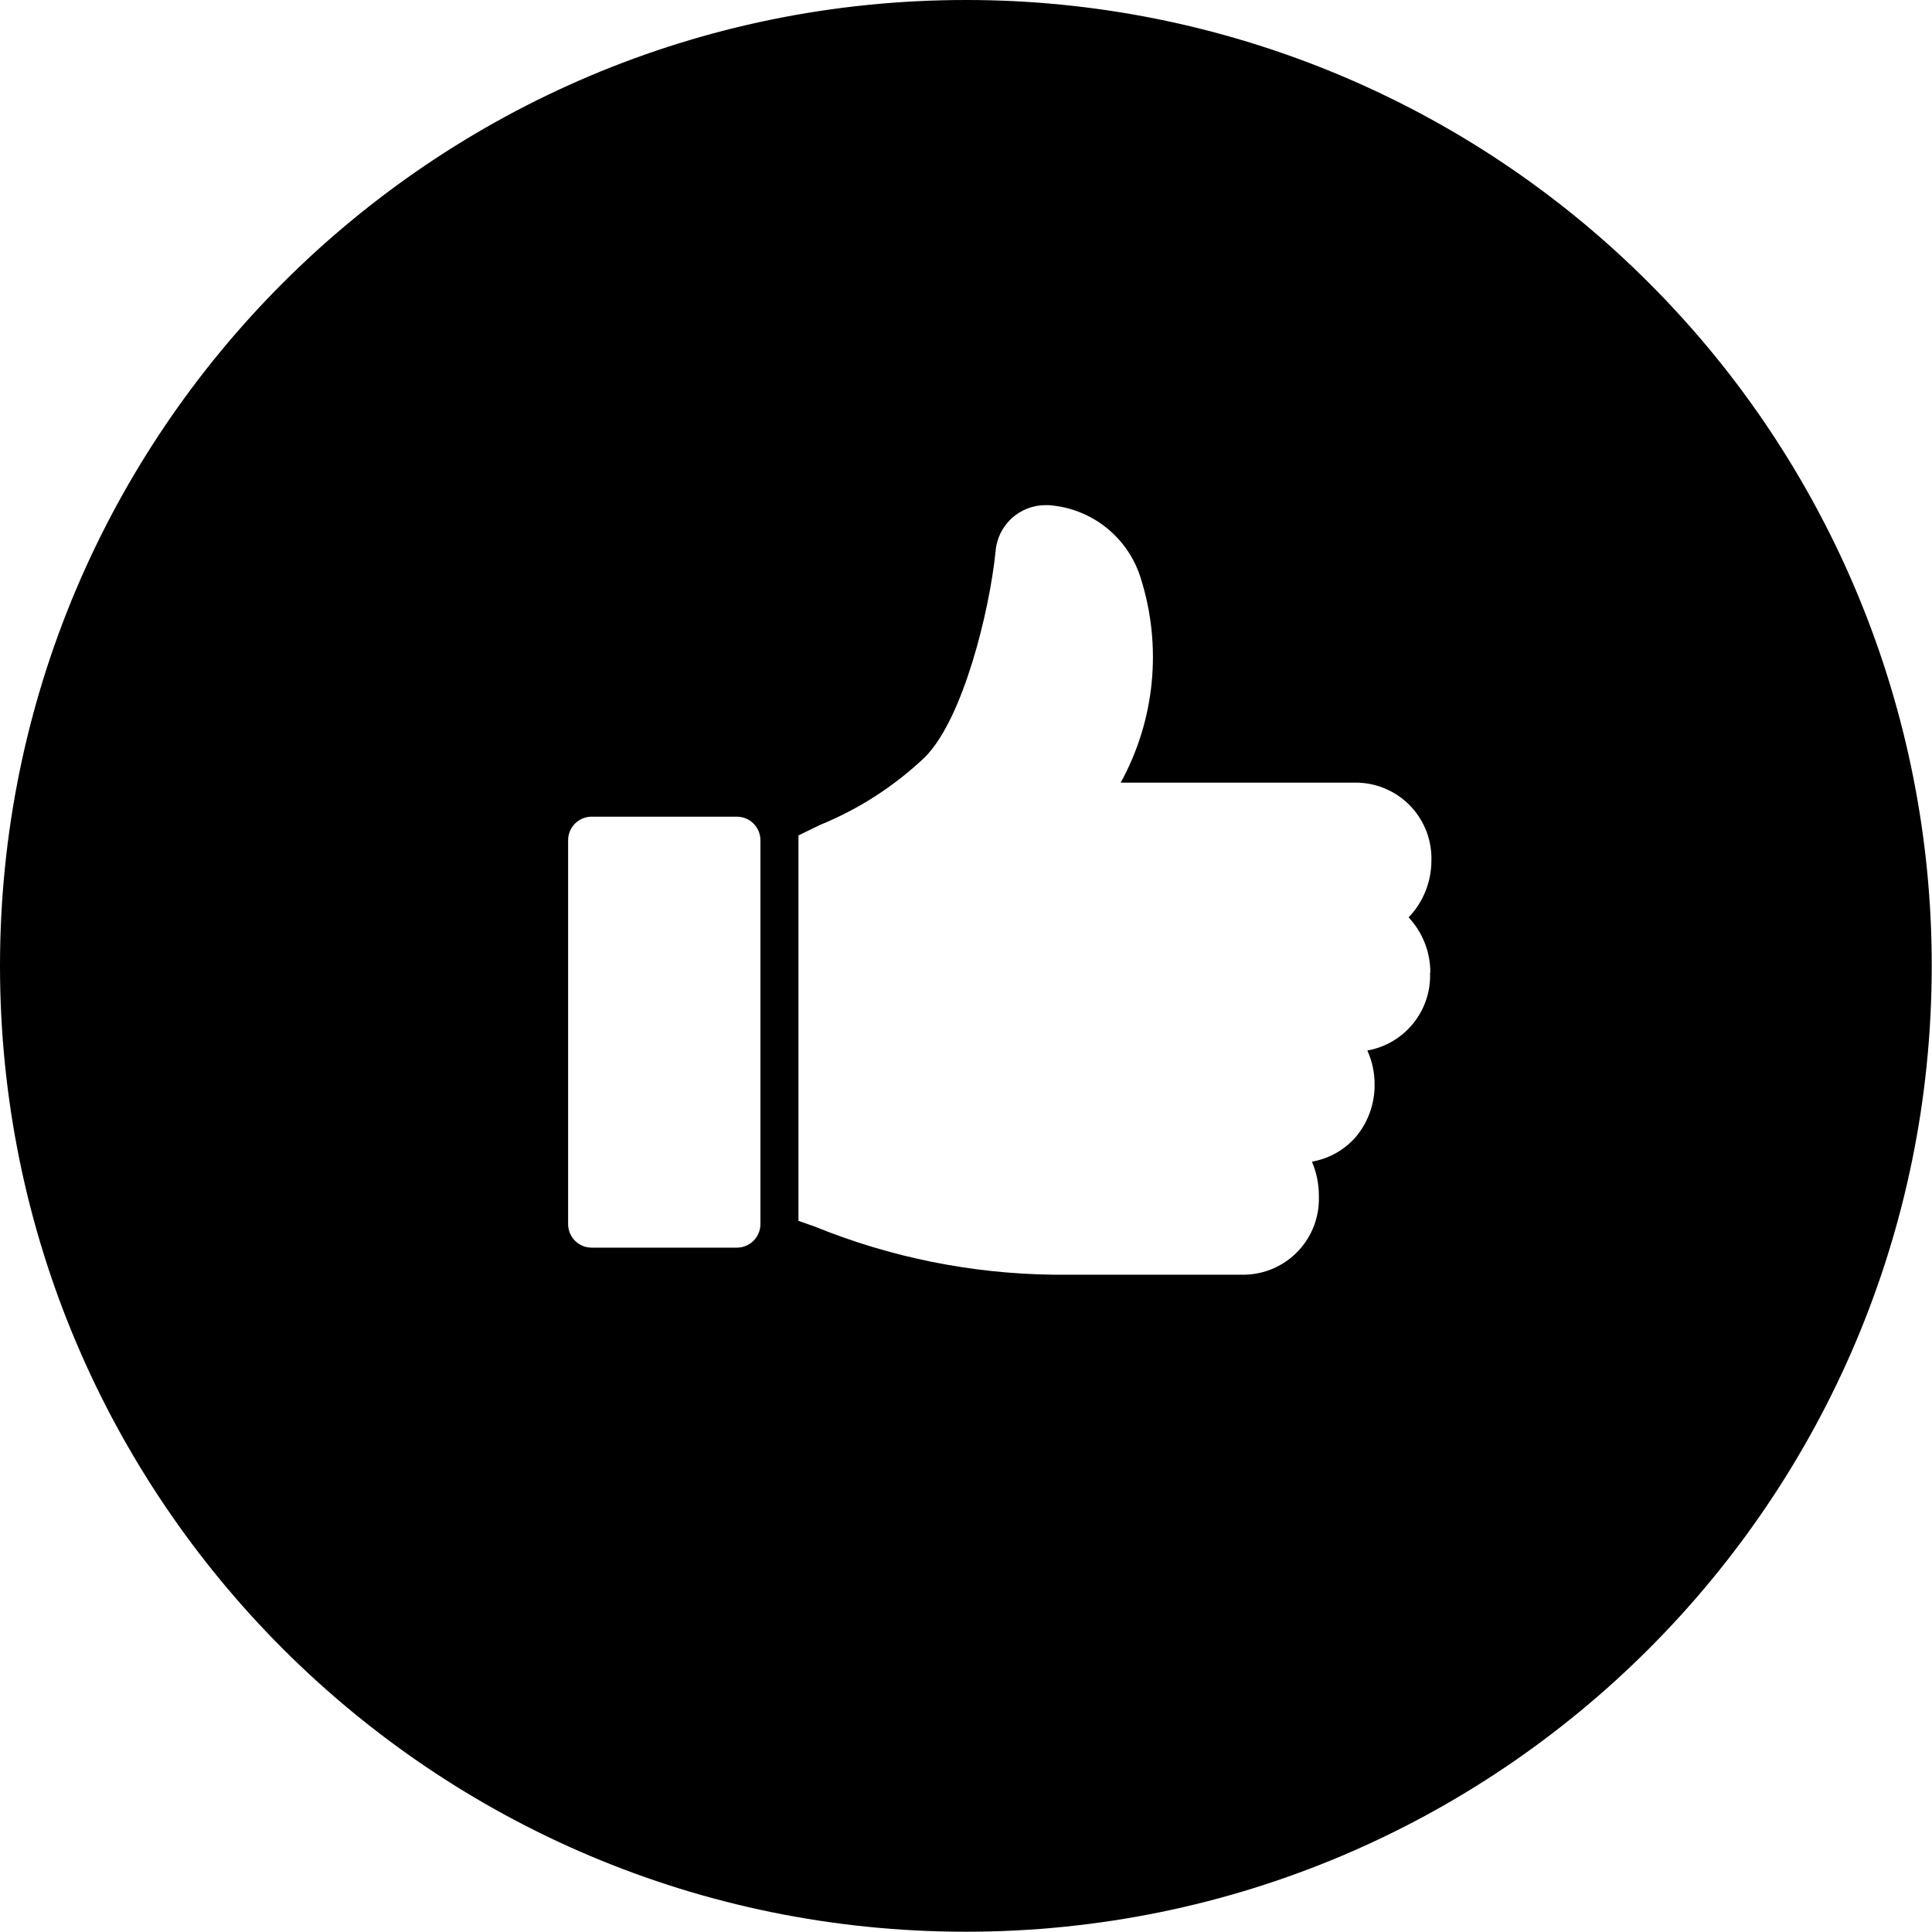
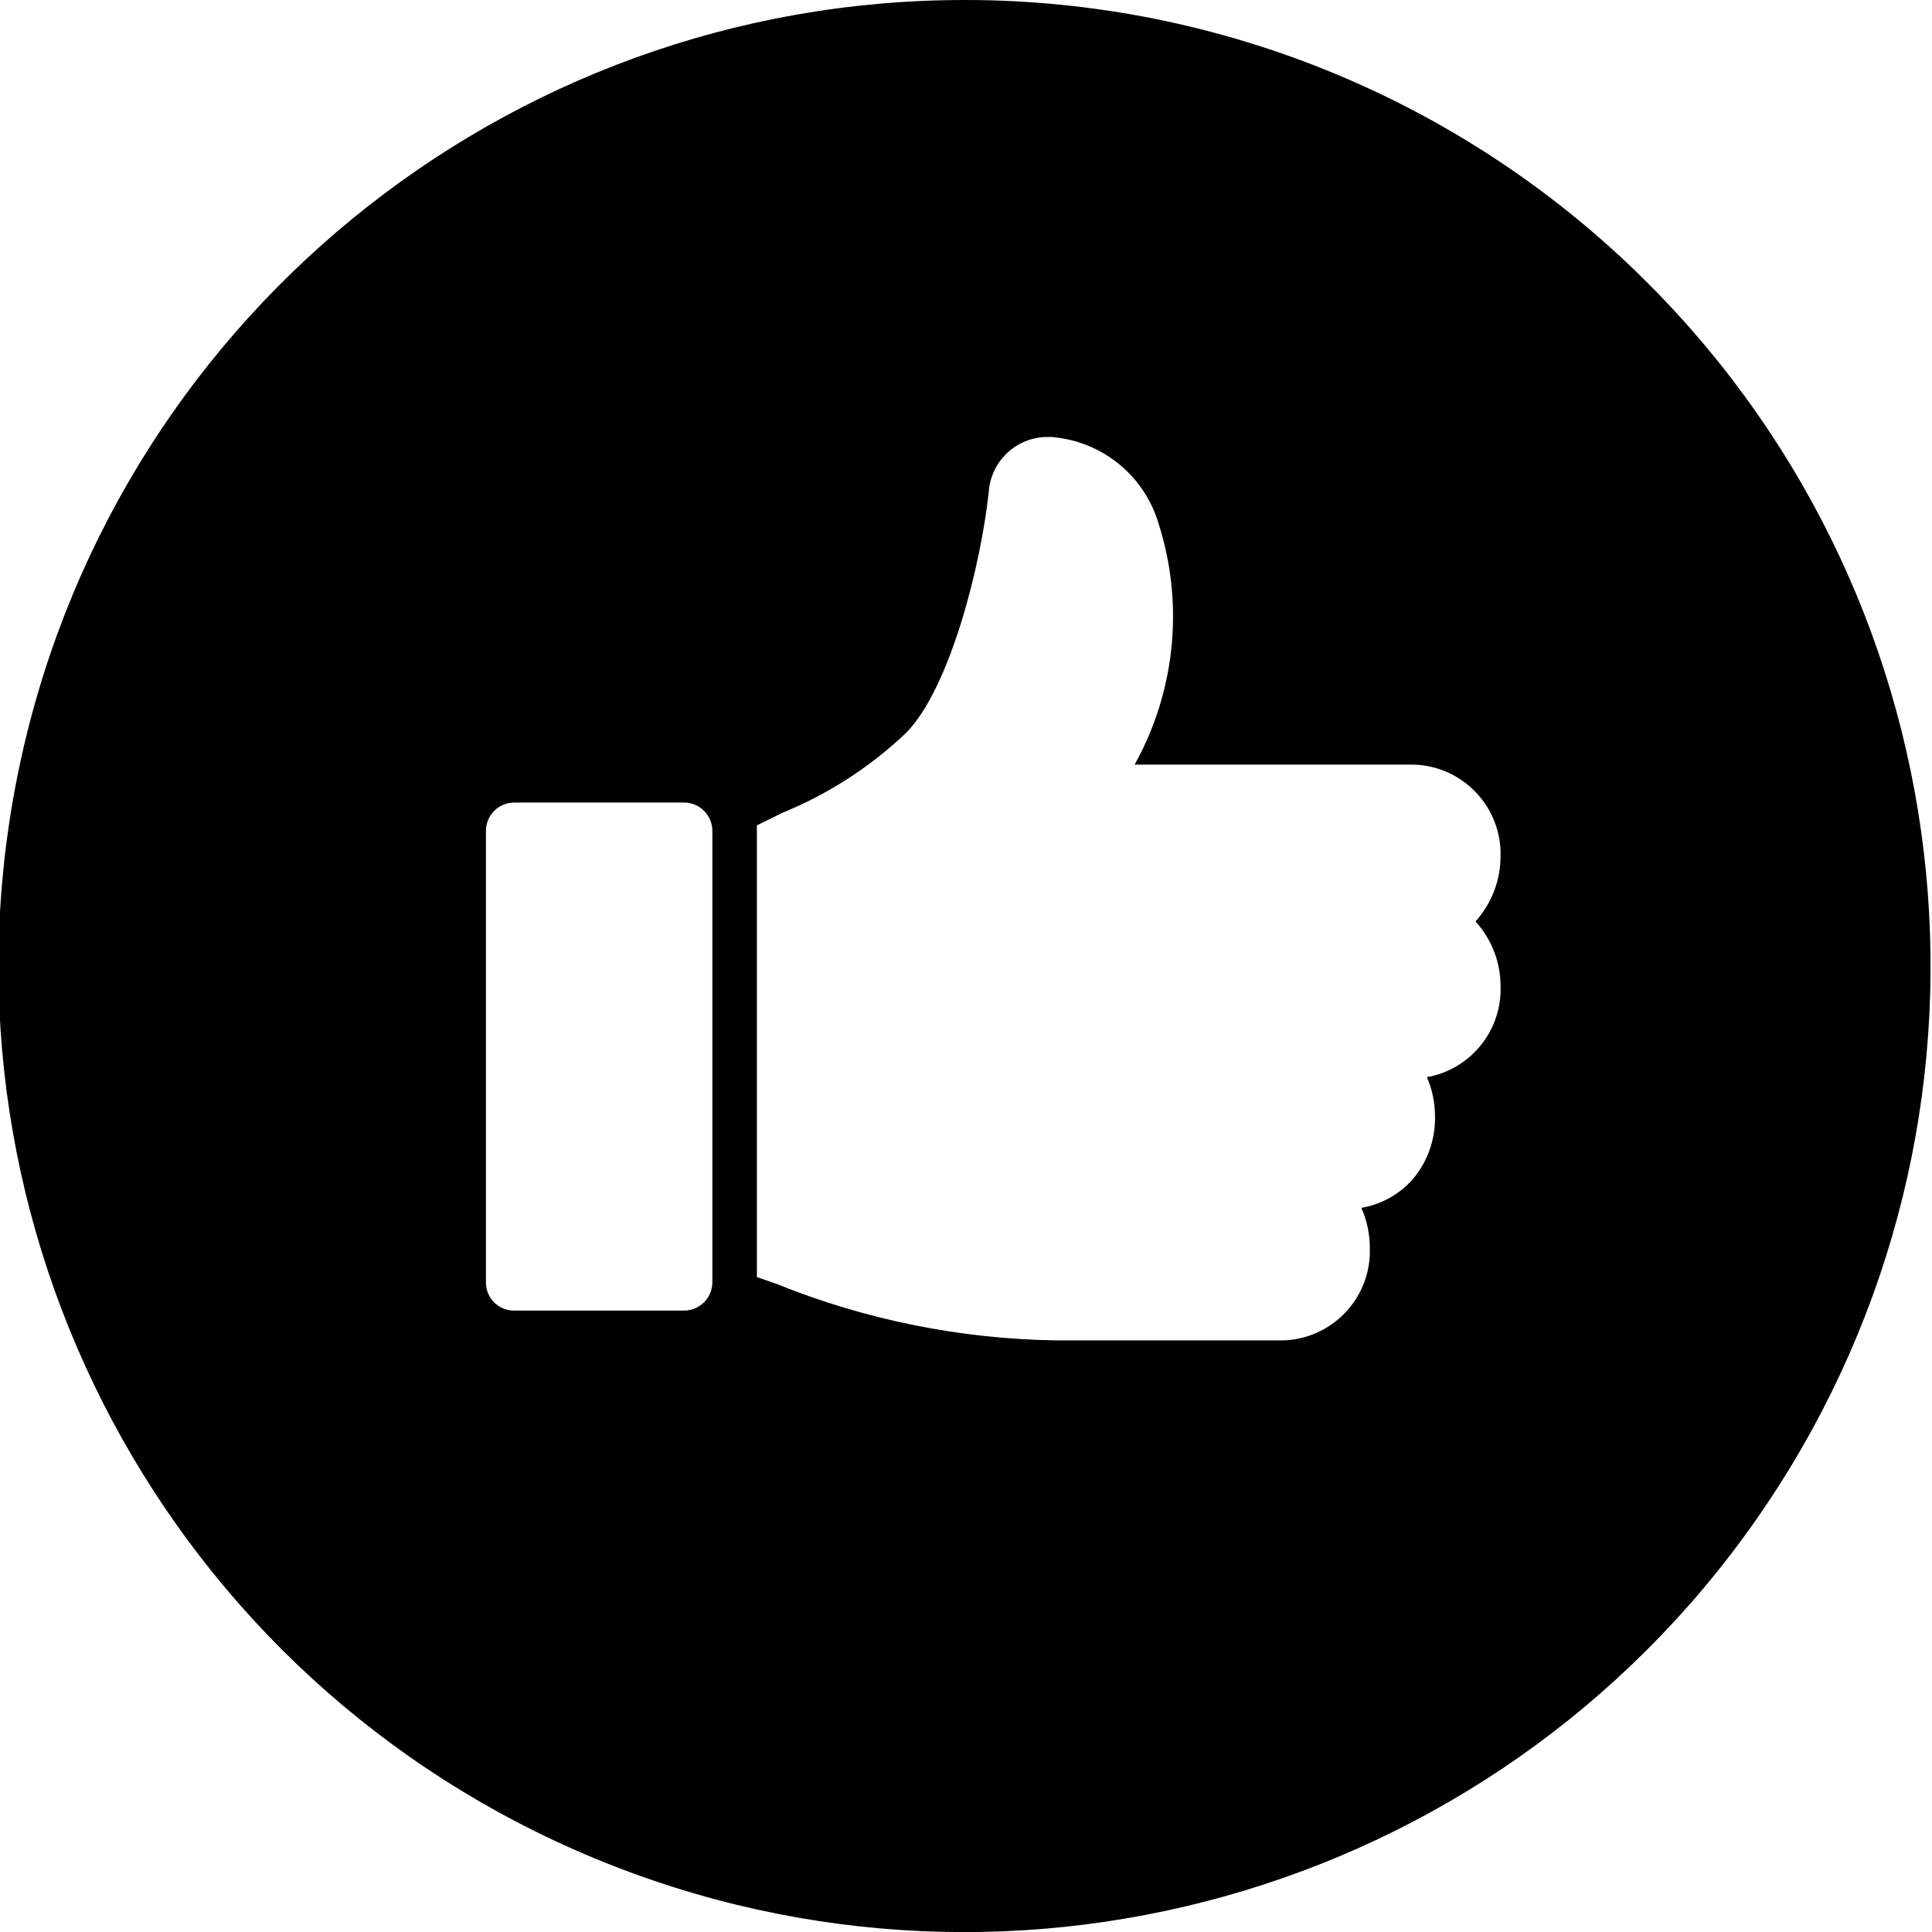
- <svg xmlns="http://www.w3.org/2000/svg" viewBox="0 0 72.12 72.13">
-   <path d="M105,23A36,36,0,0,0,79.47,12.41h0a36.06,36.06,0,1,0,36.06,36.06h0A36,36,0,0,0,105,23ZM71.8,58.12v0a.88.88,0,0,1-.9.87H65.5a.88.88,0,0,1-.88-.89V43.78h0a.88.88,0,0,1,.9-.88h5.4a.88.88,0,0,1,.88.89Zm25-9.4a2.84,2.84,0,0,1-2.34,2.91,3.07,3.07,0,0,1,.27,1.26,3,3,0,0,1-.73,2,2.82,2.82,0,0,1-1.61.89,3.24,3.24,0,0,1,.26,1.27v.18A2.83,2.83,0,0,1,89.74,60h-7a24.41,24.41,0,0,1-8.92-1.8l-.6-.21V43.6l.8-.39a12.56,12.56,0,0,0,3.92-2.53c1.42-1.42,2.41-5.43,2.64-7.69a1.87,1.87,0,0,1,1.87-1.72h.11A3.88,3.88,0,0,1,86,34a9.74,9.74,0,0,1-.75,7.63h8.87a2.83,2.83,0,0,1,2.73,2.93A3.06,3.06,0,0,1,96,46.66,3,3,0,0,1,96.81,48.72Z" transform="translate(-43.41 -12.41)" />
+ <svg xmlns="http://www.w3.org/2000/svg" viewBox="0 0 52.46 52.48">
+   <path d="M98,29.92a26.2,26.2,0,0,0-18.54-7.69h0A26.24,26.24,0,1,0,98,29.92ZM72.59,57.08a.77.77,0,0,1-.77.75H67.2a.76.76,0,0,1-.76-.76V44.79a.77.77,0,0,1,.77-.76h4.63a.77.77,0,0,1,.75.77ZM94,49a2.43,2.43,0,0,1-2,2.49,2.68,2.68,0,0,1,.22,1.08,2.56,2.56,0,0,1-.62,1.71,2.41,2.41,0,0,1-1.38.76,2.73,2.73,0,0,1,.23,1.09v.15a2.43,2.43,0,0,1-2.5,2.36h-6a21.1,21.1,0,0,1-7.63-1.54l-.52-.18V44.65l.69-.34a10.81,10.81,0,0,0,3.35-2.16c1.22-1.22,2.06-4.65,2.26-6.58a1.6,1.6,0,0,1,1.58-1.47h.11a3.3,3.3,0,0,1,2.92,2.35A8.28,8.28,0,0,1,84.06,43h7.59A2.43,2.43,0,0,1,94,45.49a2.65,2.65,0,0,1-.68,1.77A2.6,2.6,0,0,1,94,49Z" transform="translate(-53.24 -22.23)" />
</svg>
